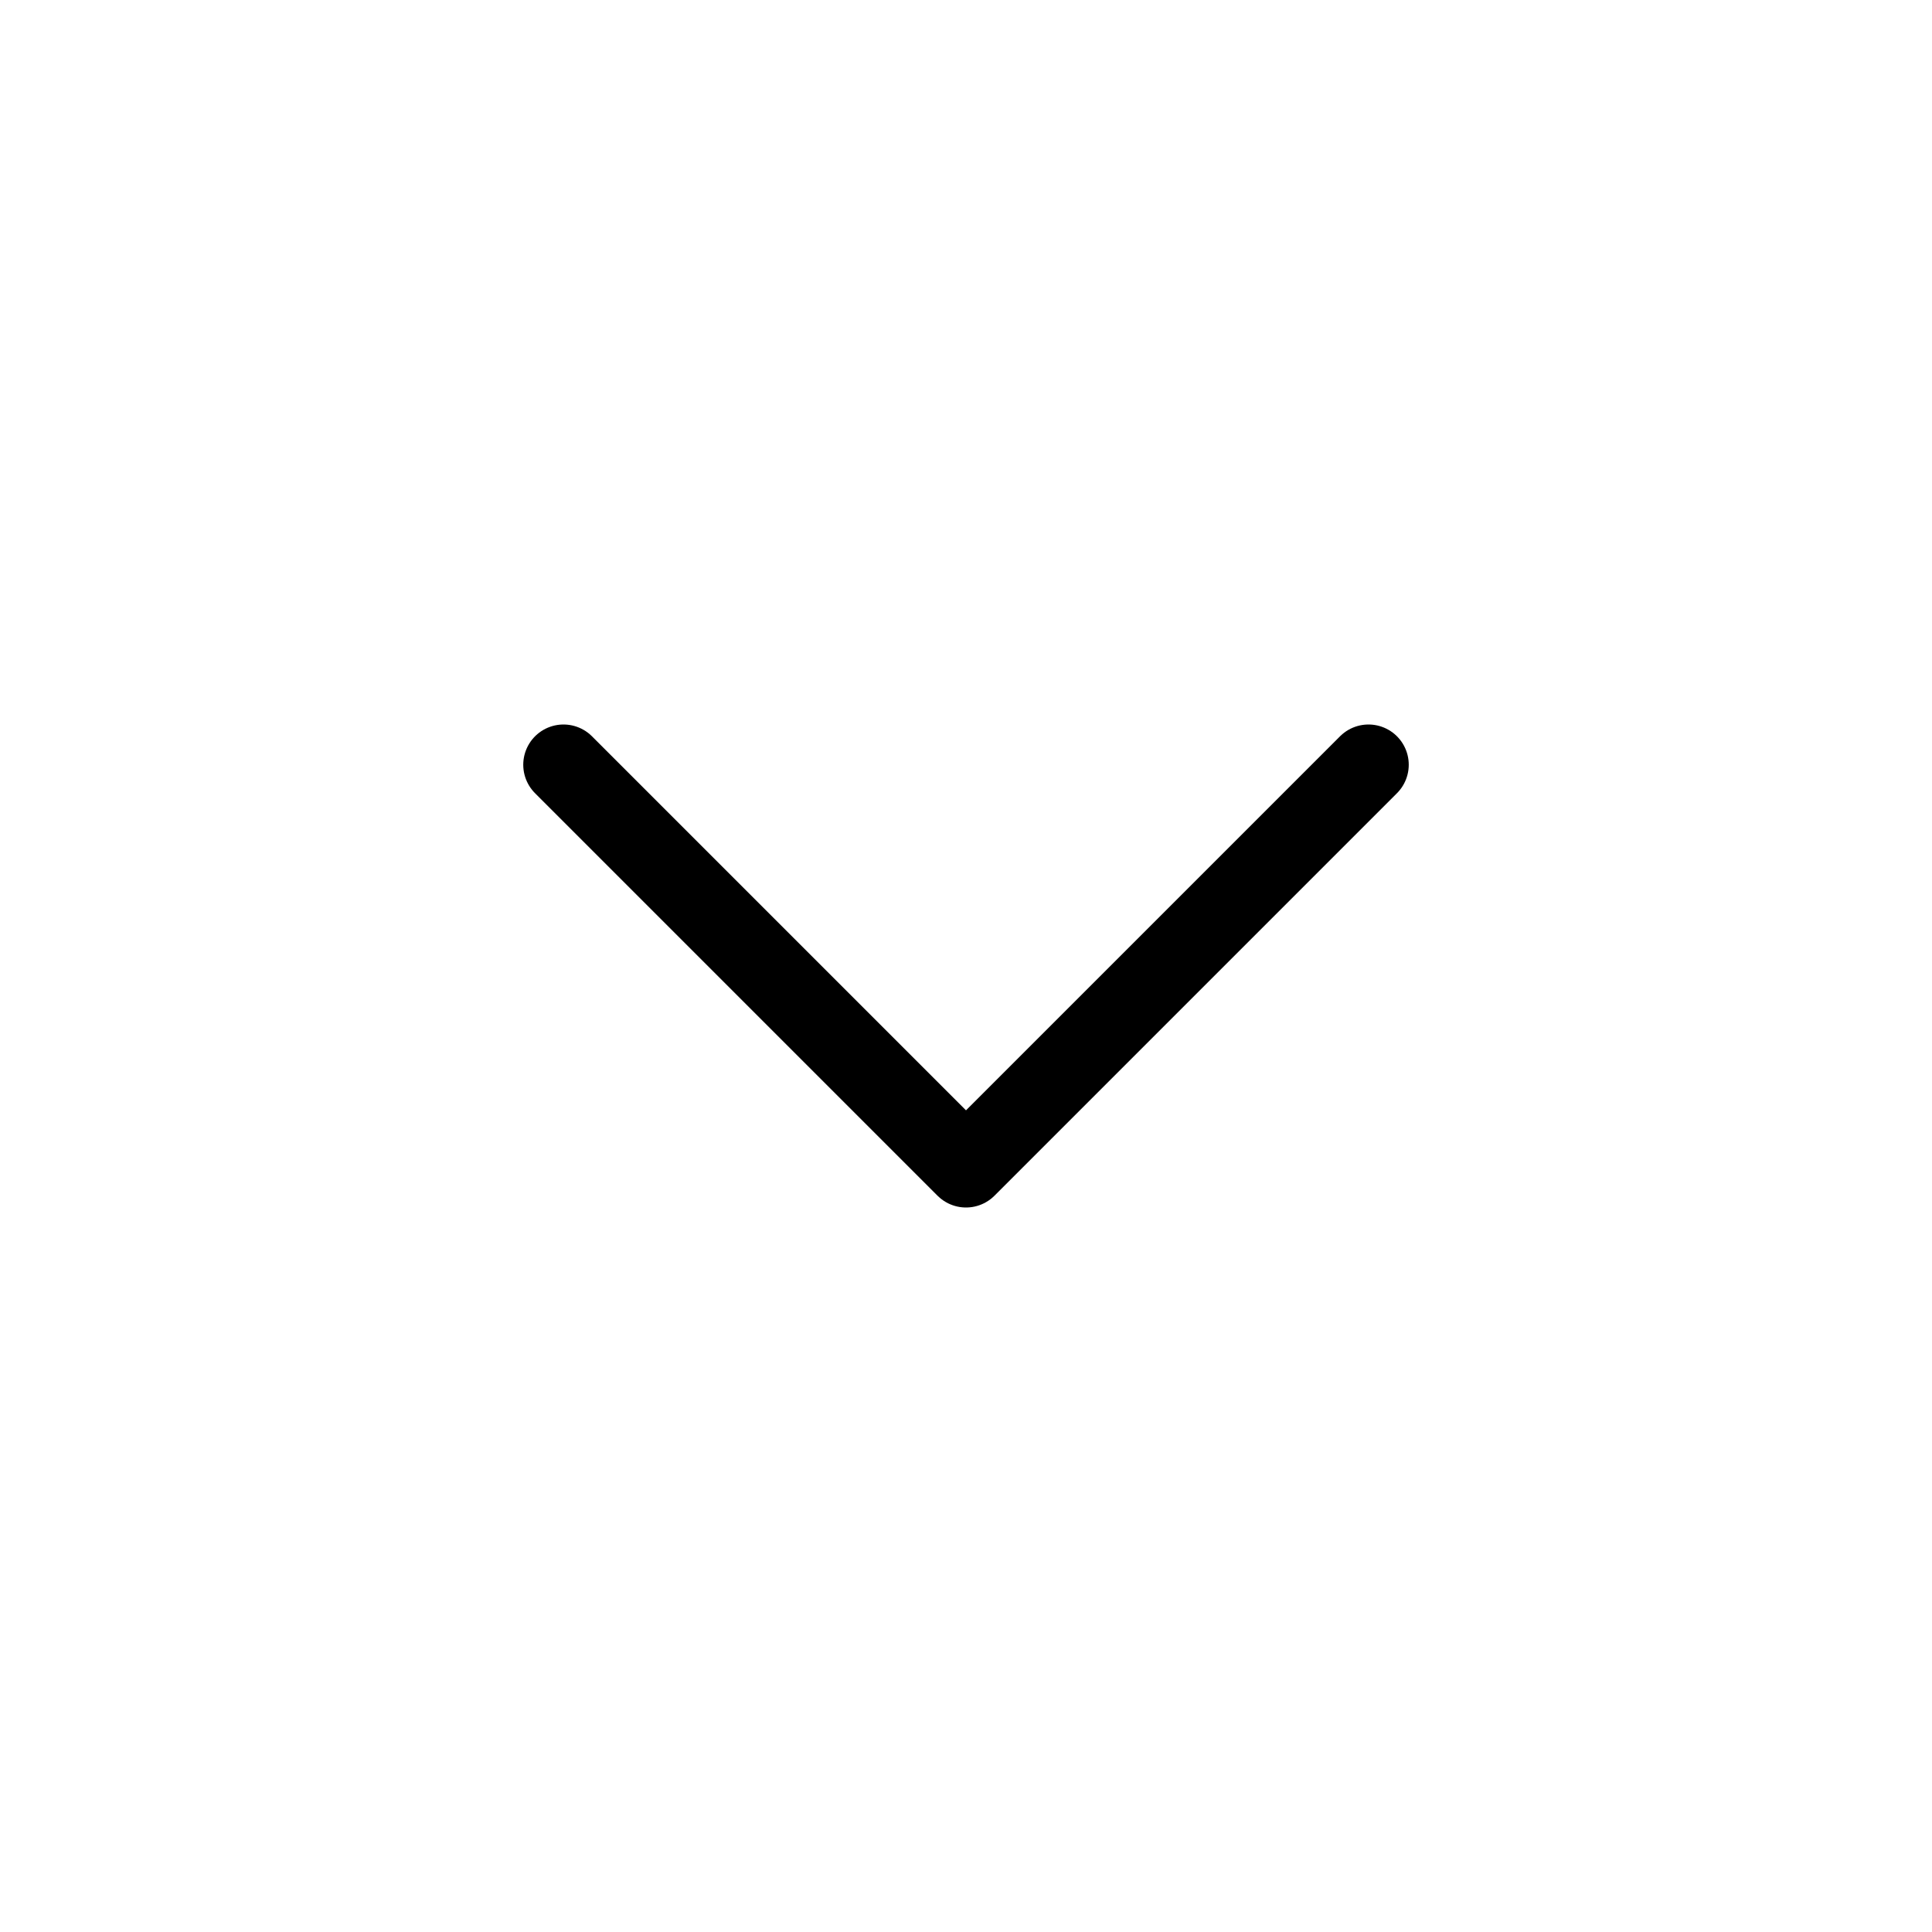
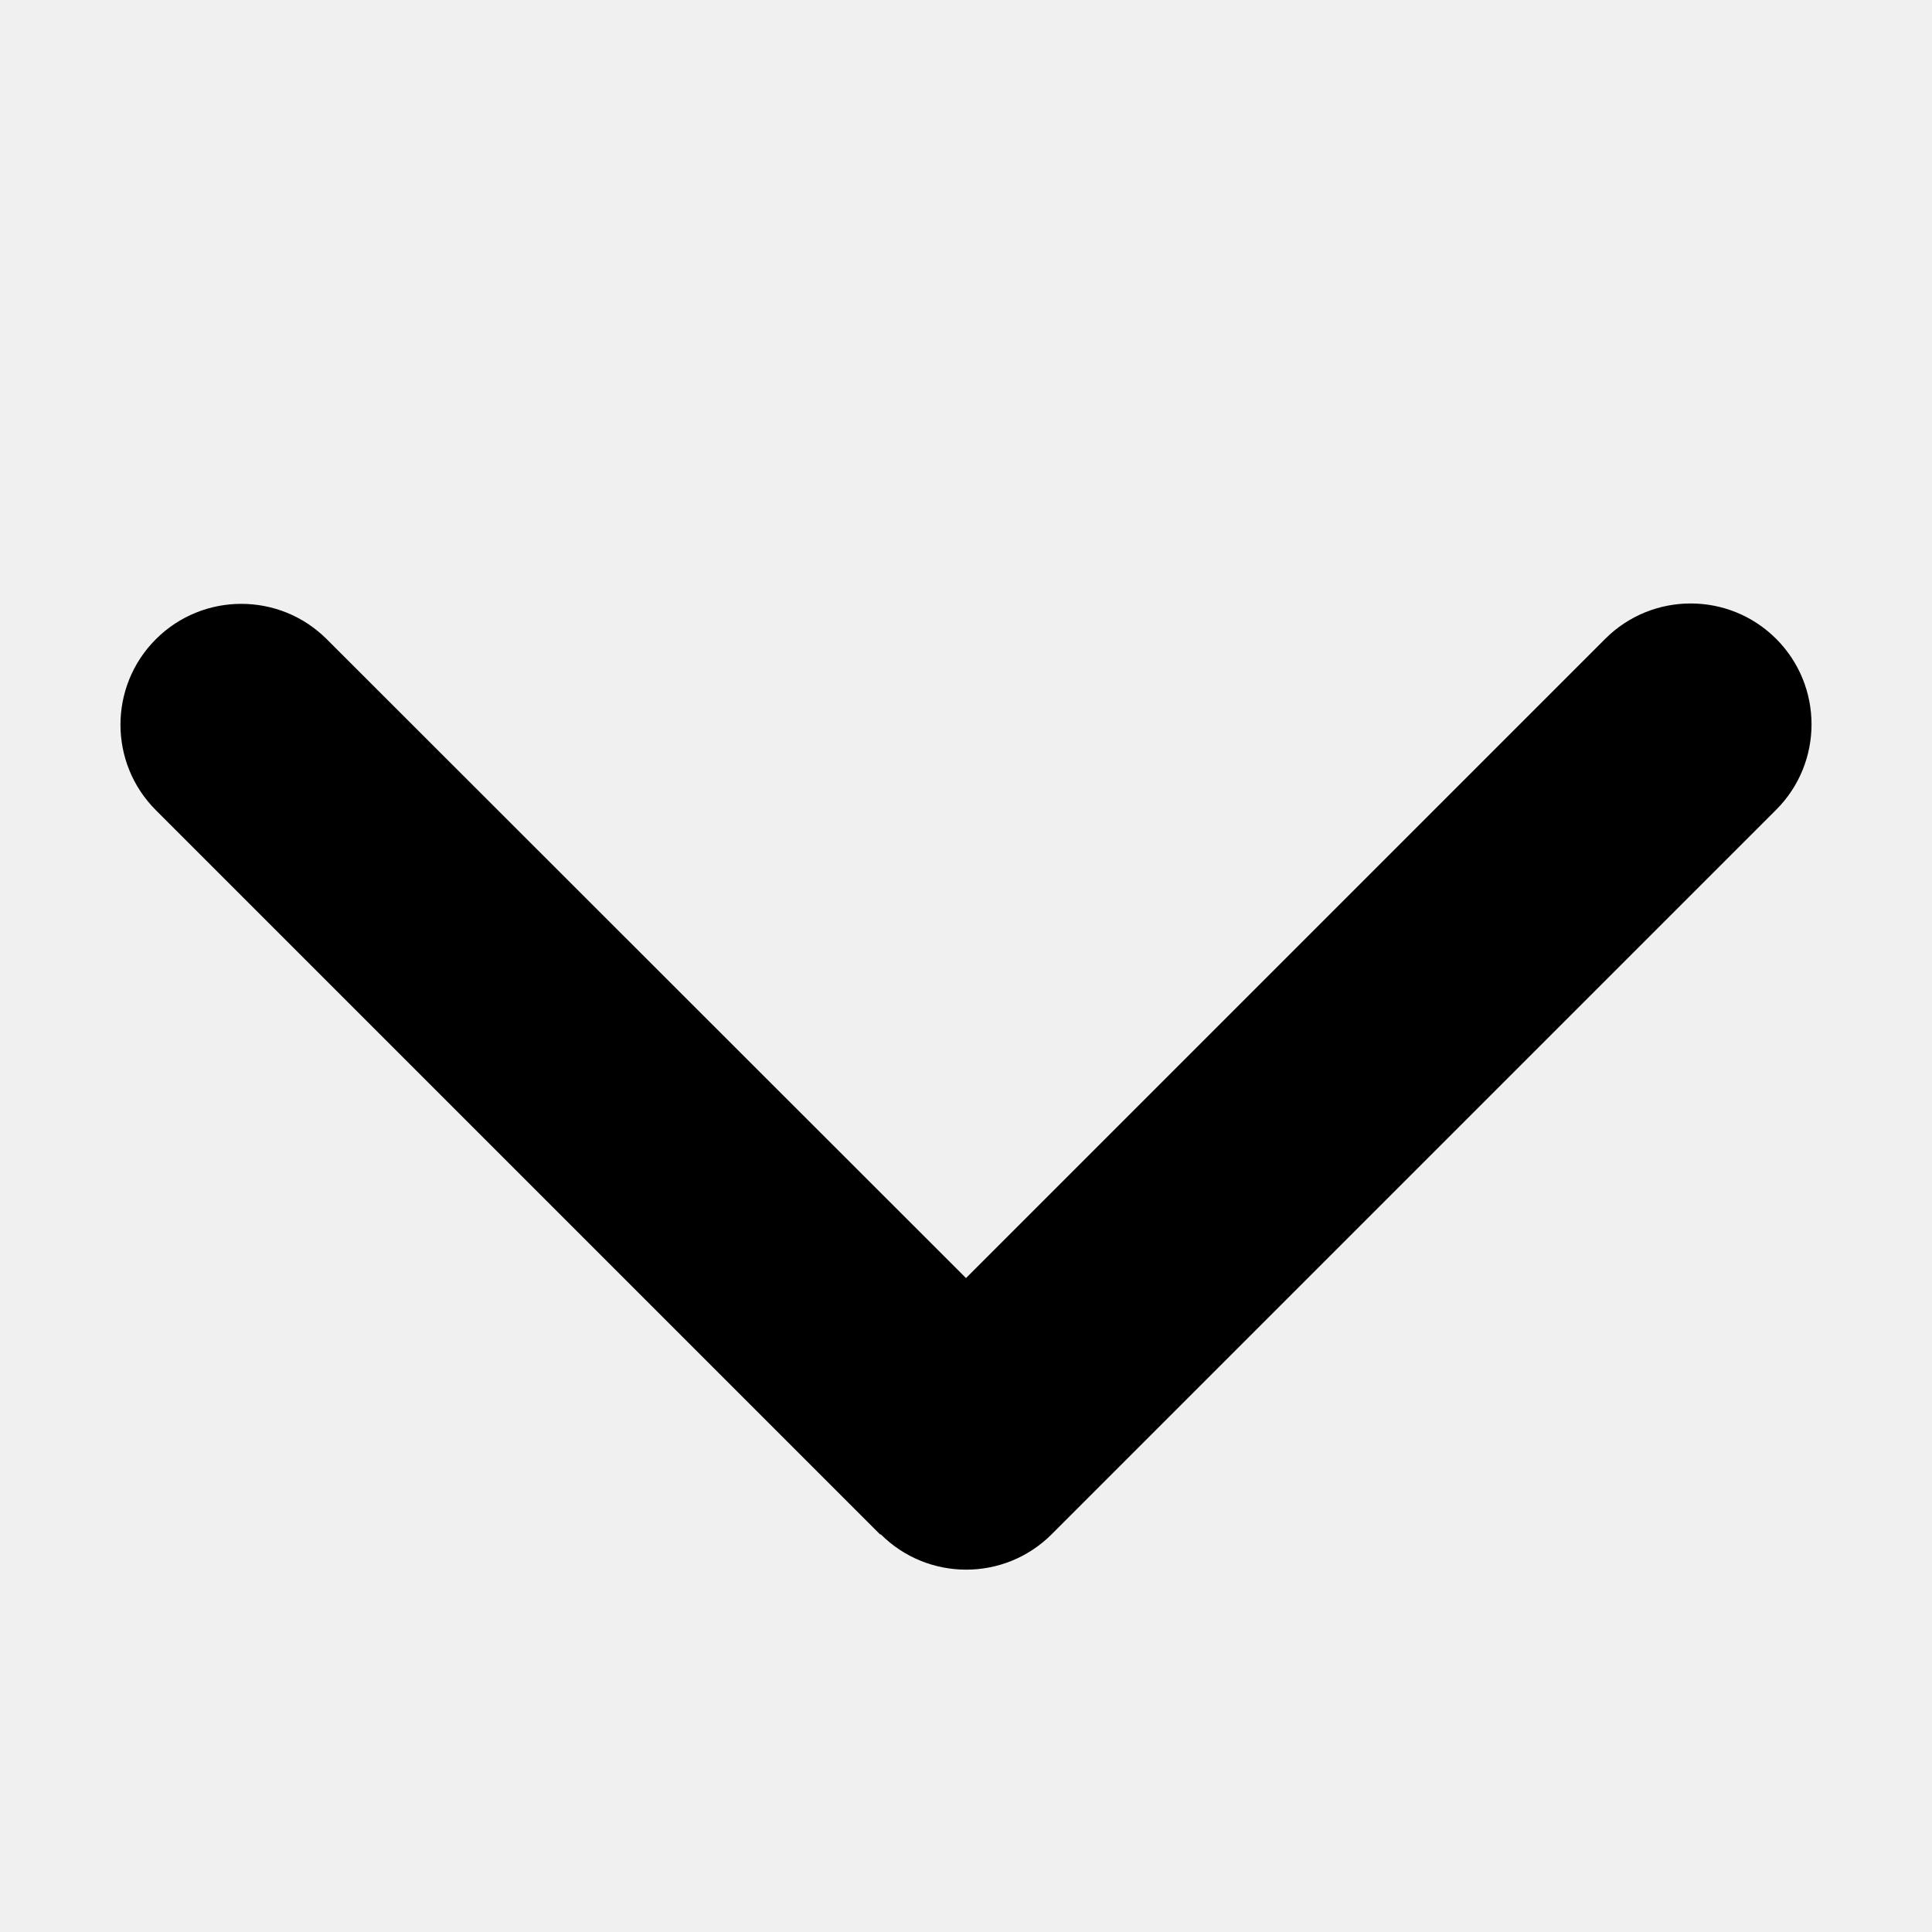
- <svg xmlns="http://www.w3.org/2000/svg" width="800px" height="800px" viewBox="0 0 24 24" fill="none">
-   <rect width="24" height="24" fill="white" />
-   <path d="M17 9.5L12 14.5L7 9.5" stroke="#000000" stroke-linecap="round" stroke-linejoin="round" />
+ <svg xmlns="http://www.w3.org/2000/svg" viewBox="0 0 512 512">
+   <path d="M233.4 406.6c12.5 12.5 32.8 12.5 45.3 0l192-192c12.5-12.5 12.5-32.8 0-45.3s-32.8-12.5-45.3 0L256 338.7 86.6 169.4c-12.5-12.5-32.8-12.5-45.3 0s-12.5 32.8 0 45.3l192 192z" />
</svg>
